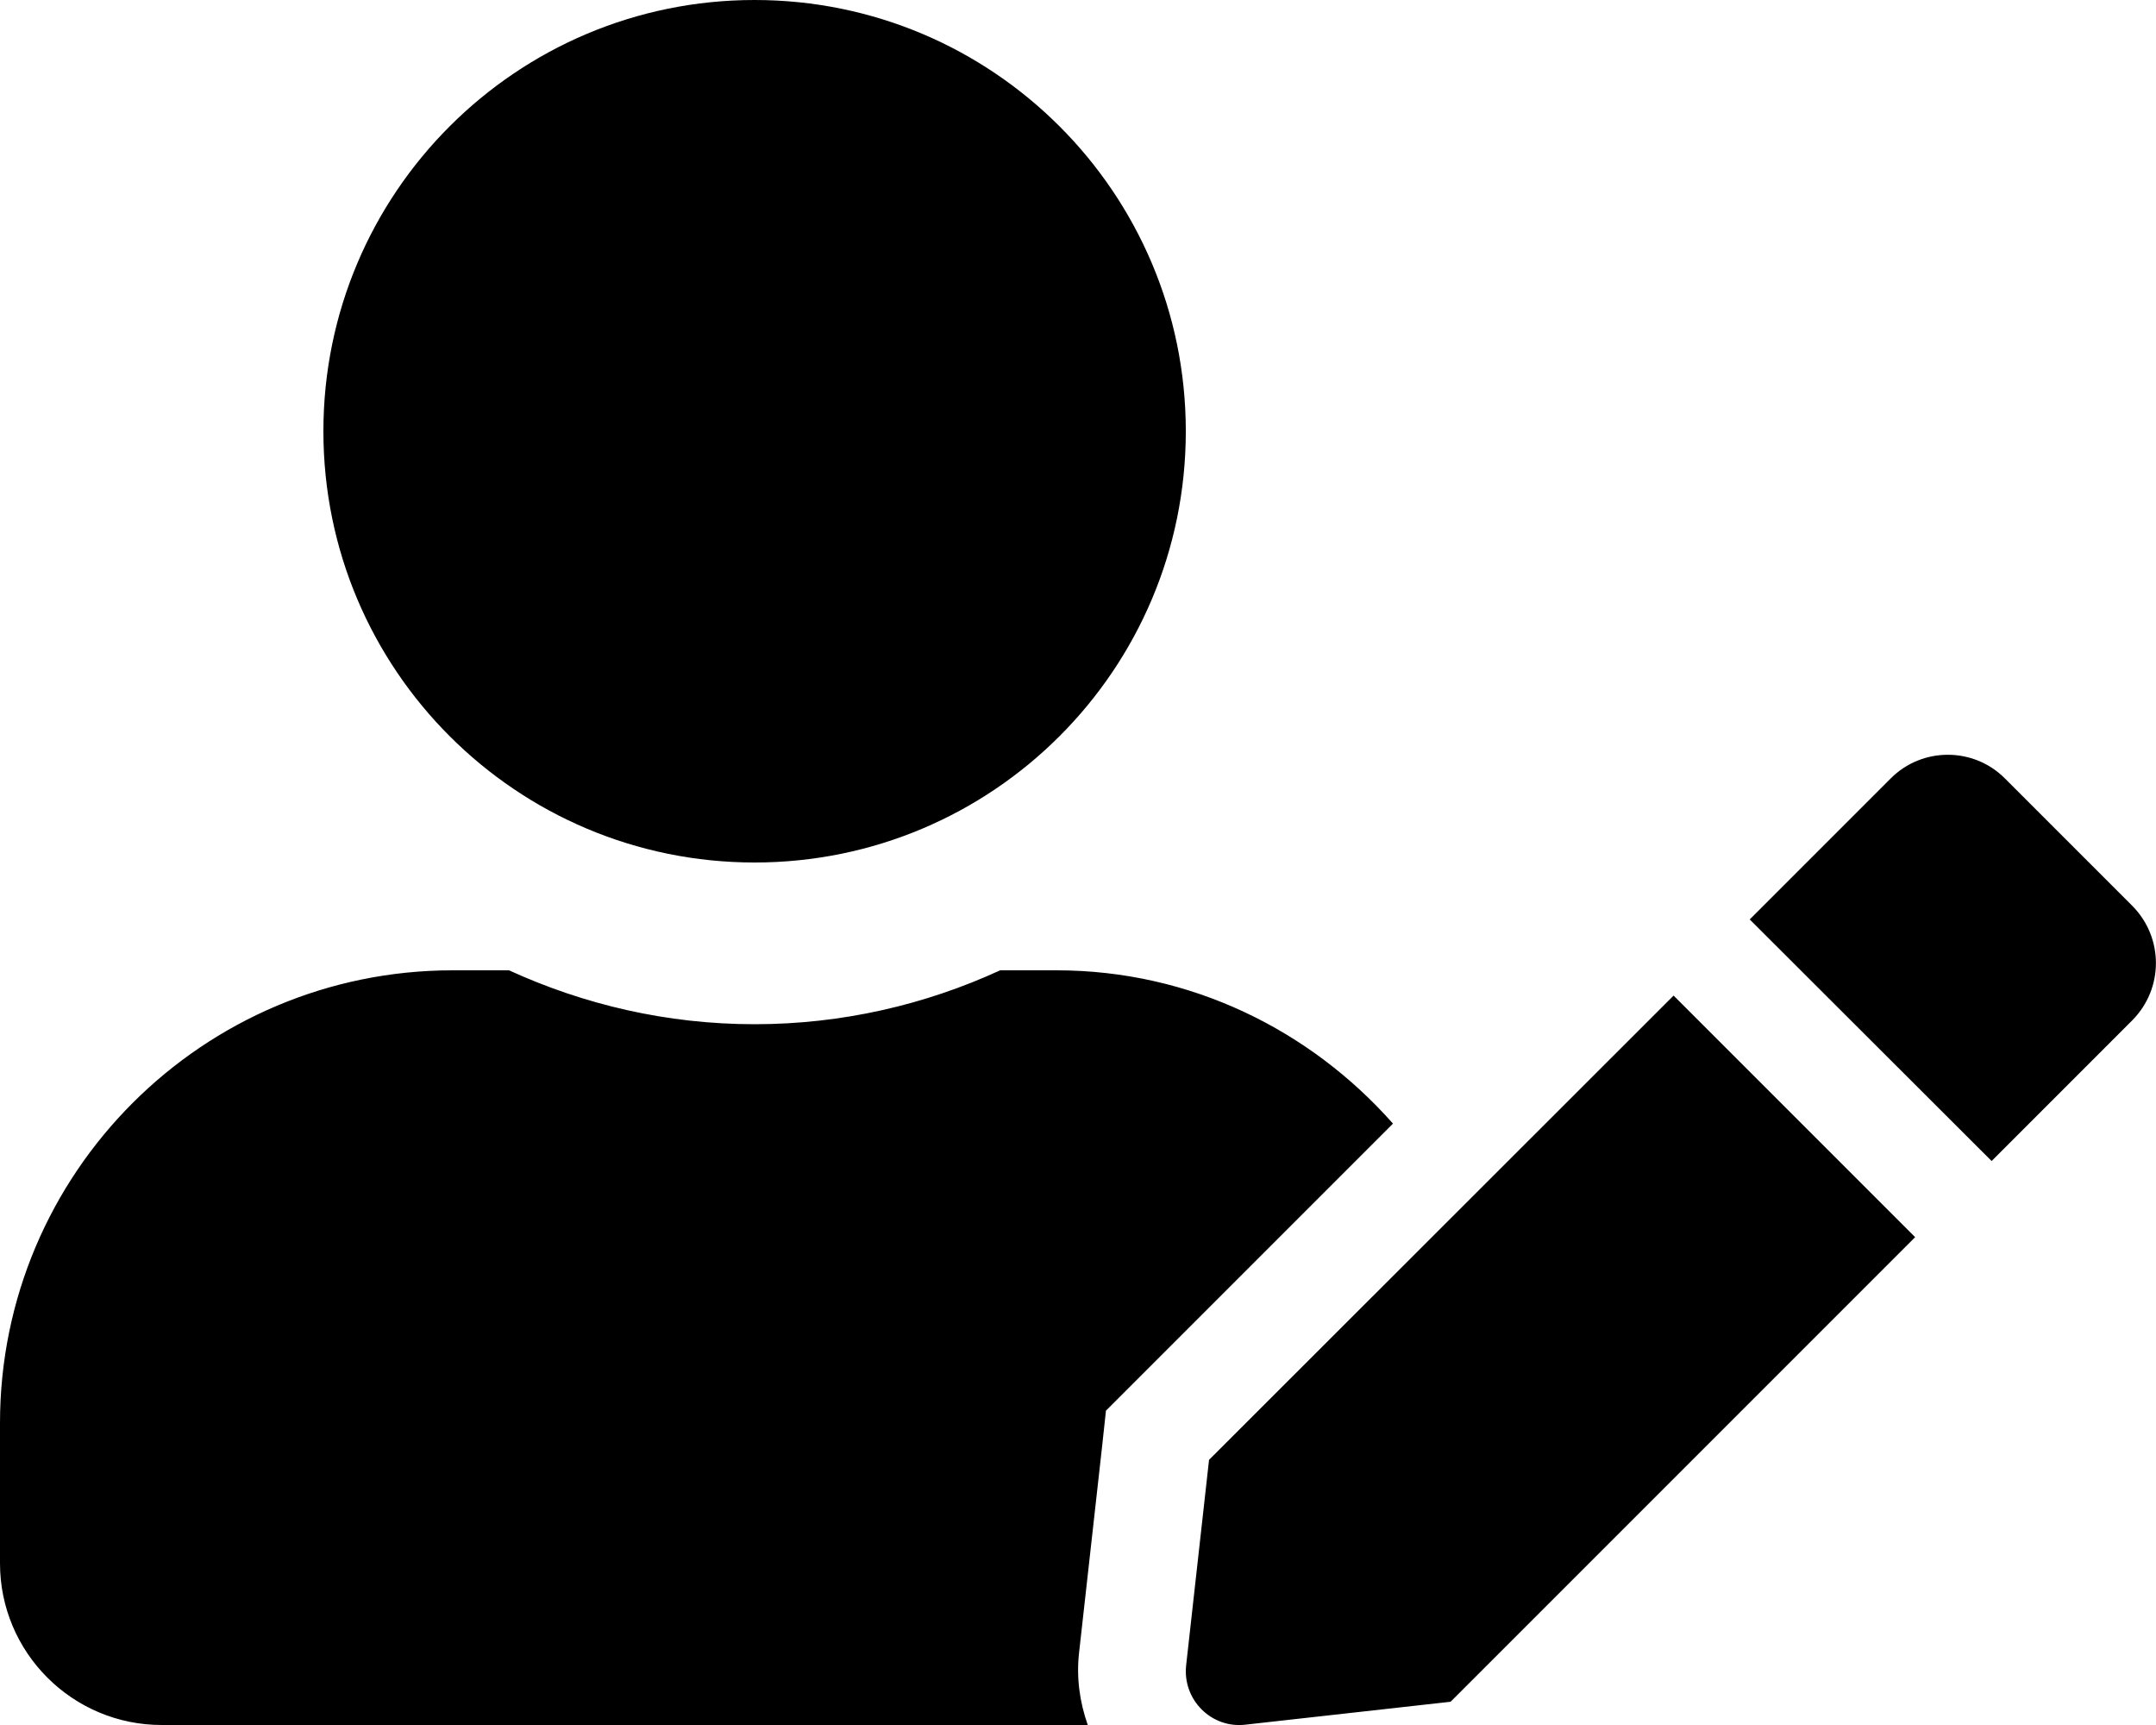
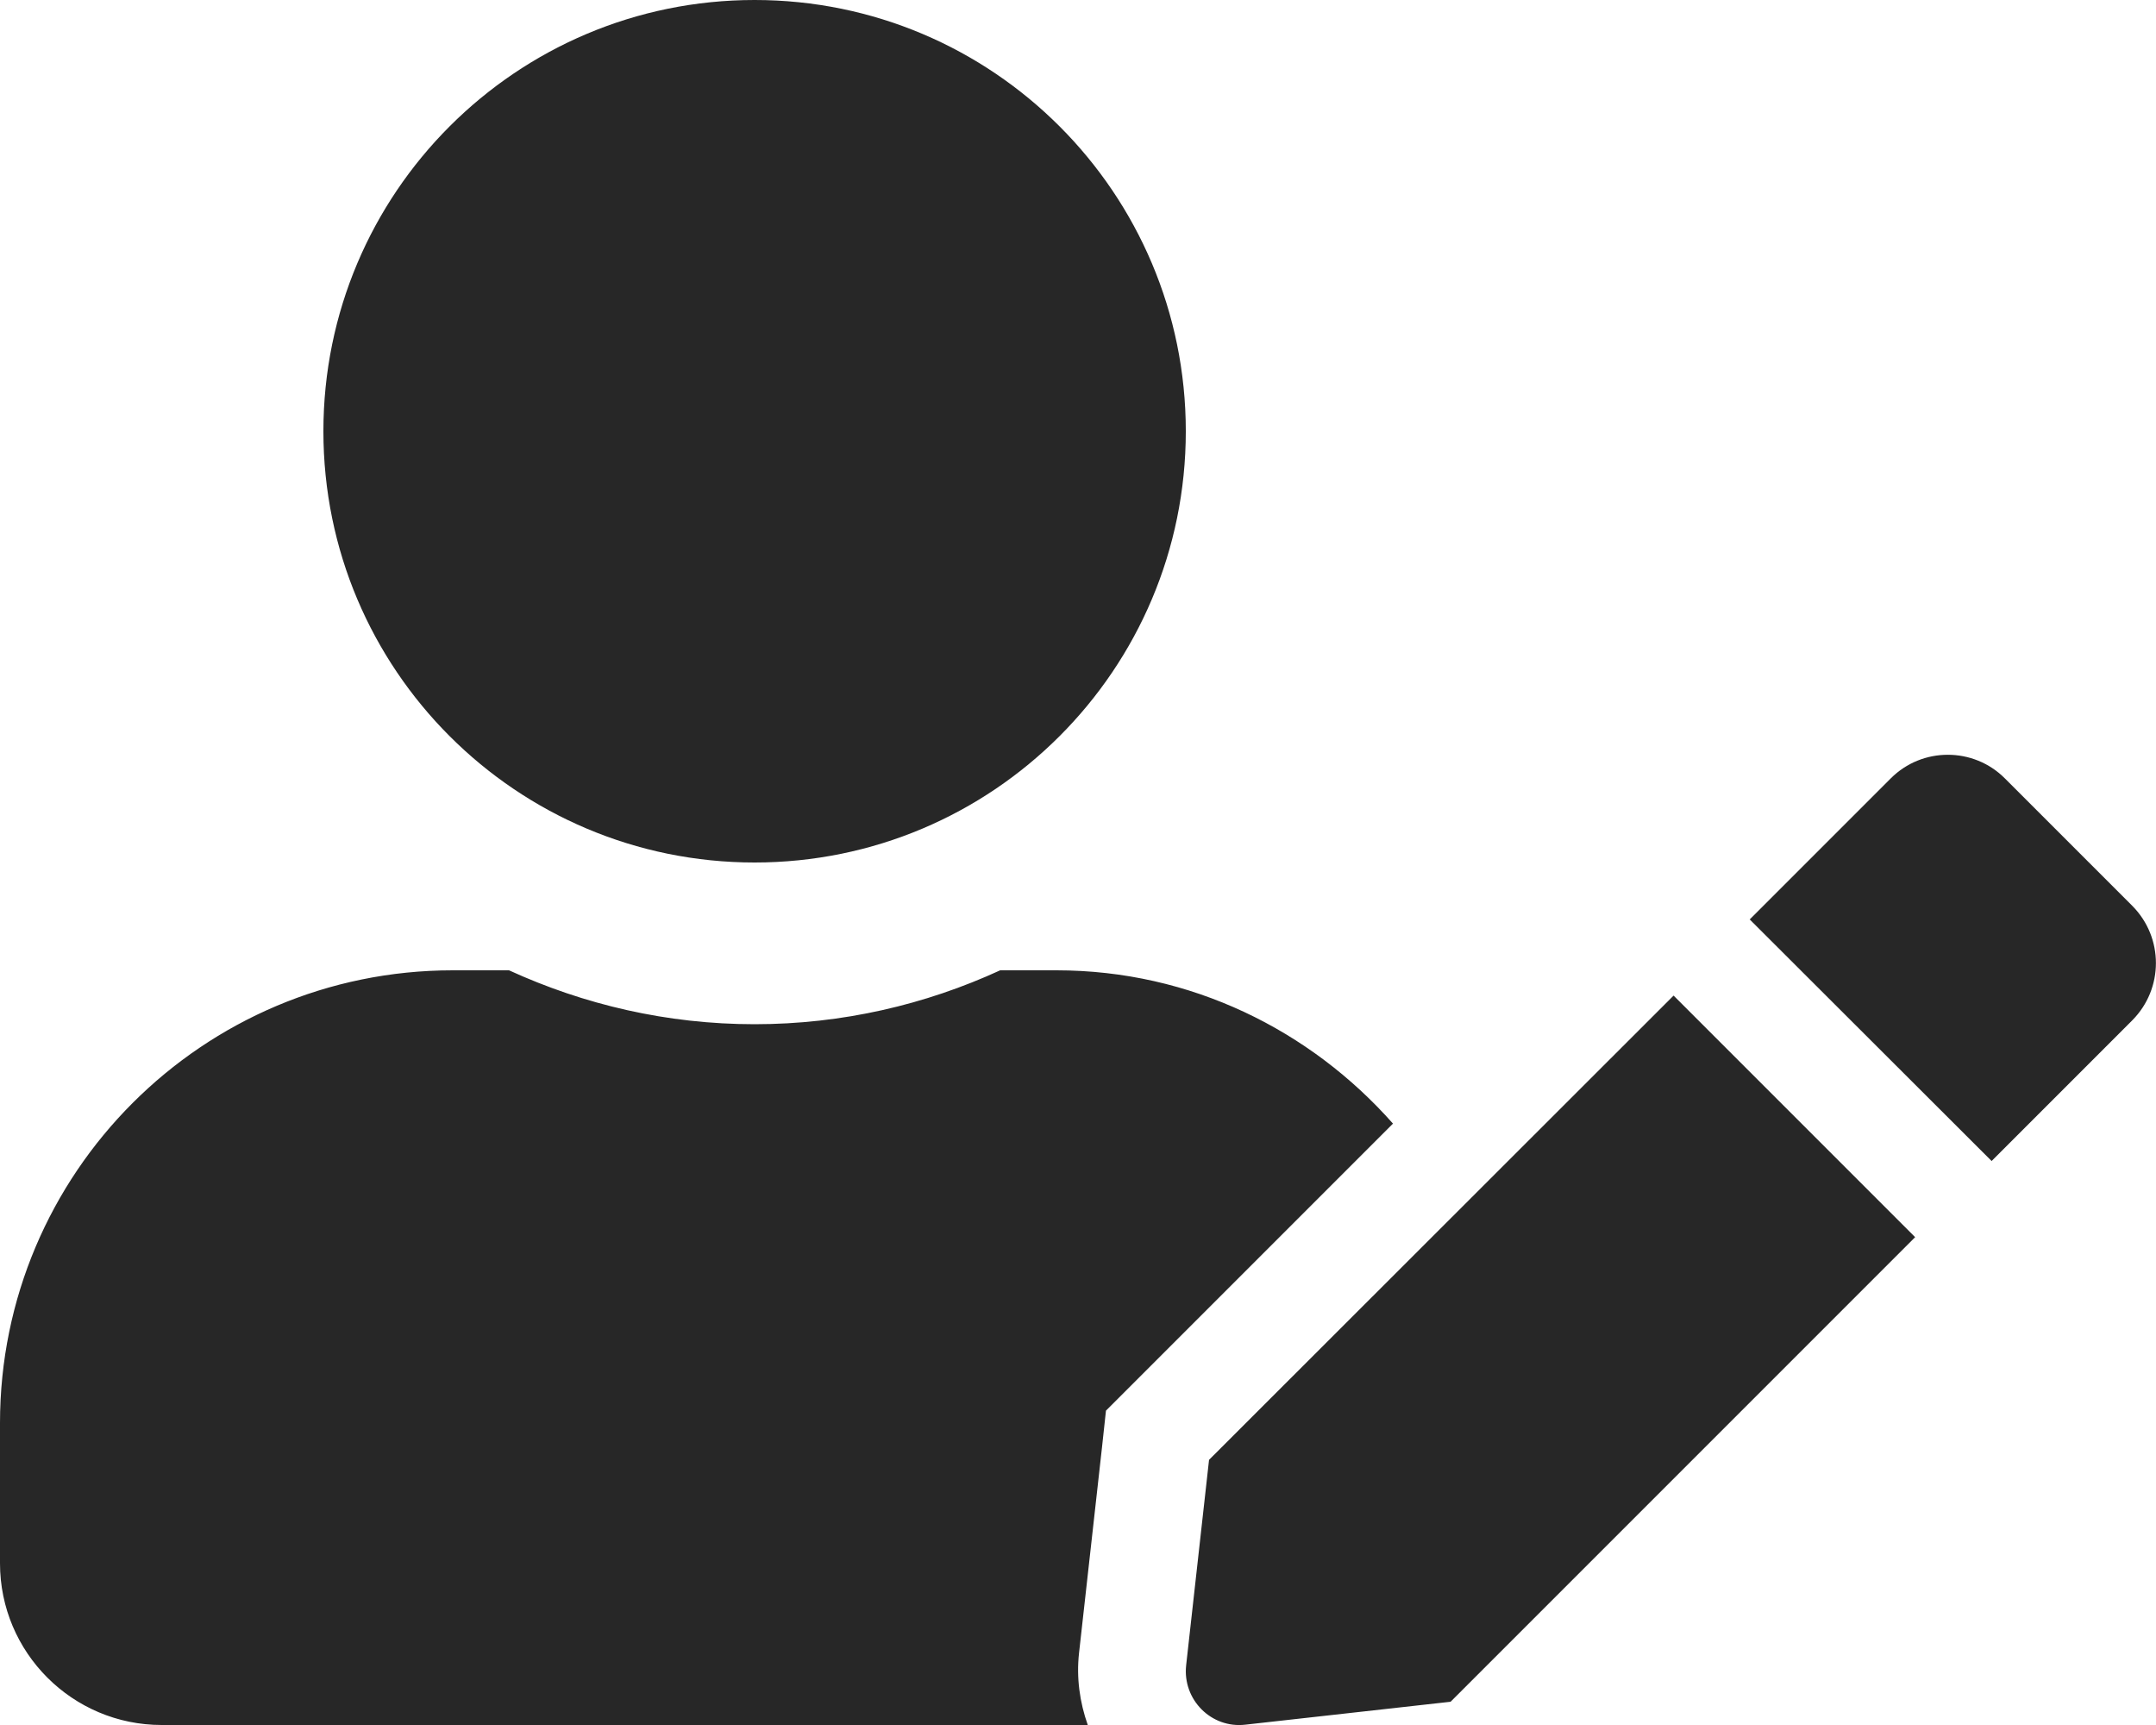
<svg xmlns="http://www.w3.org/2000/svg" aria-hidden="true" focusable="false" data-prefix="fas" data-icon="user-edit" class="svg-inline--fa fa-user-edit fa-w-20" role="img" viewBox="0 0 640 512">
-   <path fill="#000" d="M224 256c70.7 0 128-57.3 128-128S294.7 0 224 0 96 57.3 96 128s57.3 128 128 128zm89.6 32h-16.7c-22.2 10.2-46.9 16-72.9 16s-50.6-5.8-72.9-16h-16.7C60.2 288 0 348.2 0 422.4V464c0 26.5 21.5 48 48 48h274.9c-2.4-6.8-3.4-14-2.6-21.3l6.8-60.9 1.2-11.1 7.9-7.9 77.3-77.3c-24.5-27.7-60-45.5-99.9-45.5zm45.3 145.3l-6.8 61c-1.1 10.2 7.5 18.8 17.6 17.6l60.9-6.8 137.9-137.9-71.7-71.7-137.9 137.8zM633 268.9L595.1 231c-9.3-9.3-24.5-9.3-33.8 0l-37.8 37.8-4.1 4.1 71.8 71.7 41.8-41.8c9.3-9.4 9.3-24.5 0-33.9z" />
+   <path fill="#272727" d="M224 256c70.7 0 128-57.3 128-128S294.7 0 224 0 96 57.3 96 128s57.3 128 128 128zm89.6 32h-16.7c-22.2 10.2-46.9 16-72.9 16s-50.6-5.8-72.9-16h-16.7C60.2 288 0 348.2 0 422.4V464c0 26.5 21.5 48 48 48h274.9c-2.4-6.8-3.4-14-2.6-21.3l6.8-60.9 1.2-11.1 7.9-7.9 77.3-77.3c-24.5-27.7-60-45.5-99.9-45.5zm45.3 145.3l-6.8 61c-1.1 10.2 7.5 18.8 17.6 17.6l60.9-6.8 137.9-137.9-71.7-71.7-137.9 137.8zM633 268.9L595.1 231c-9.3-9.3-24.5-9.3-33.8 0l-37.8 37.8-4.1 4.1 71.8 71.7 41.8-41.8c9.3-9.4 9.3-24.5 0-33.9z" />
</svg>
